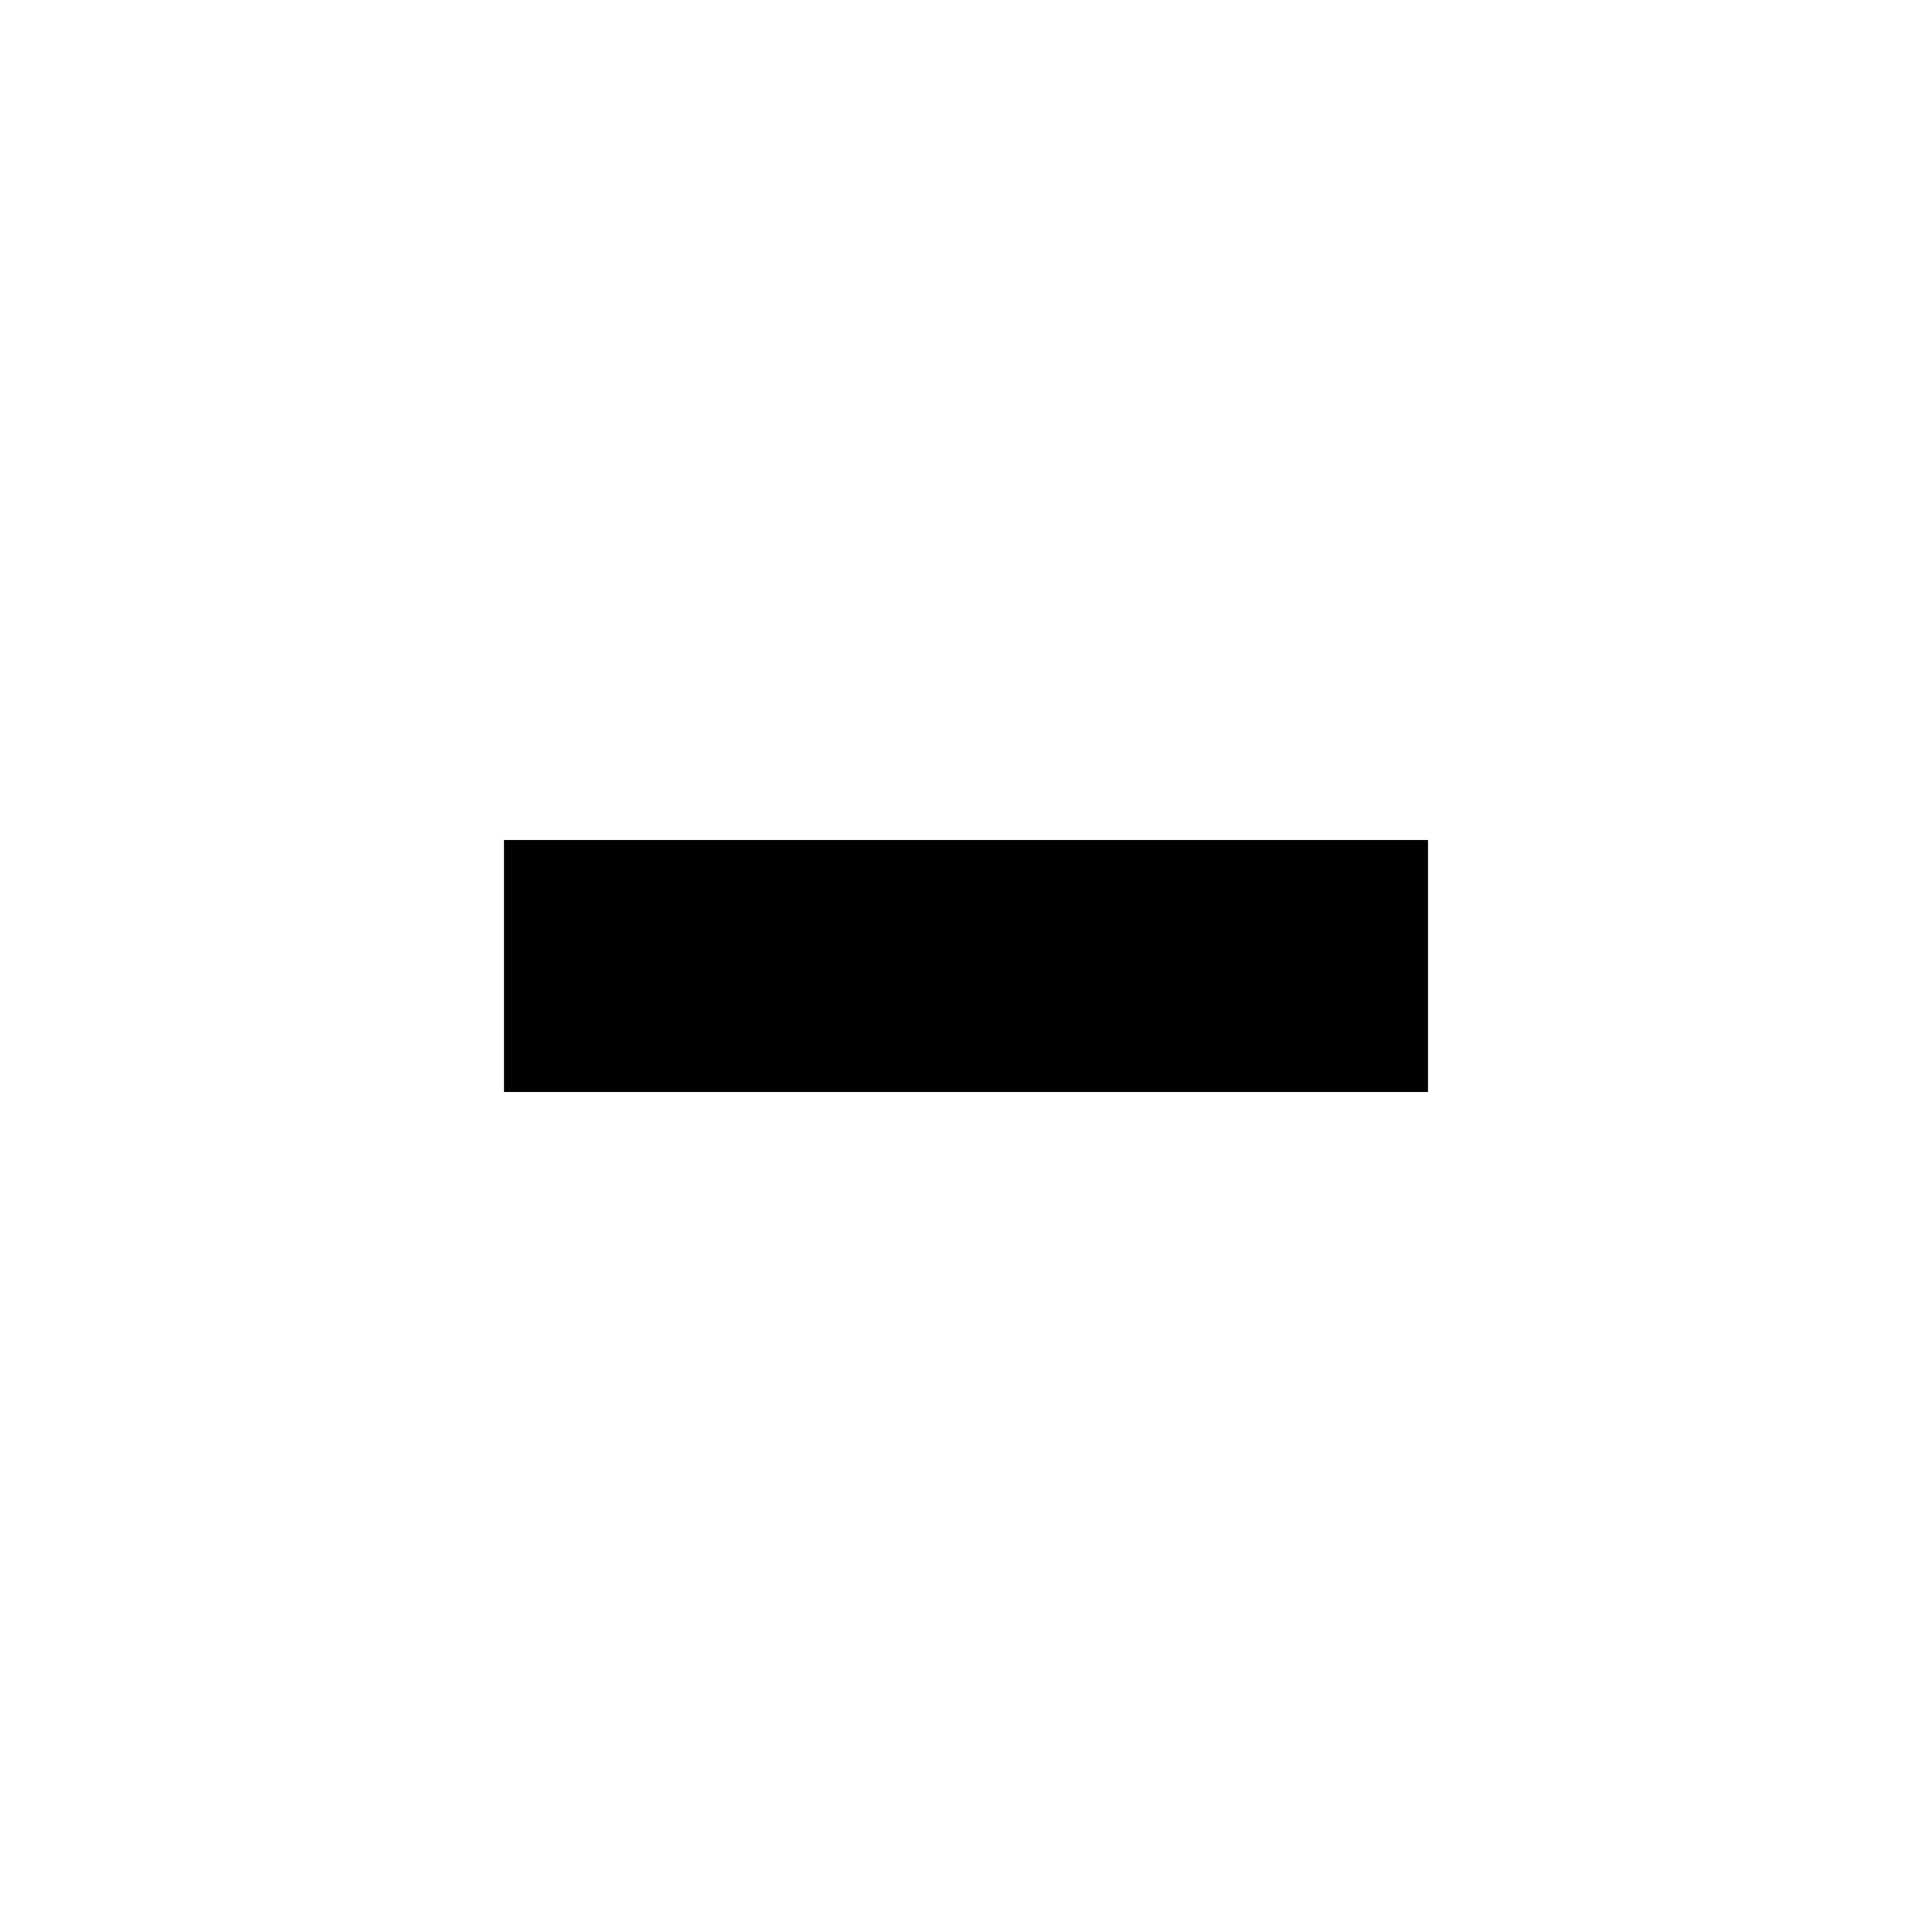
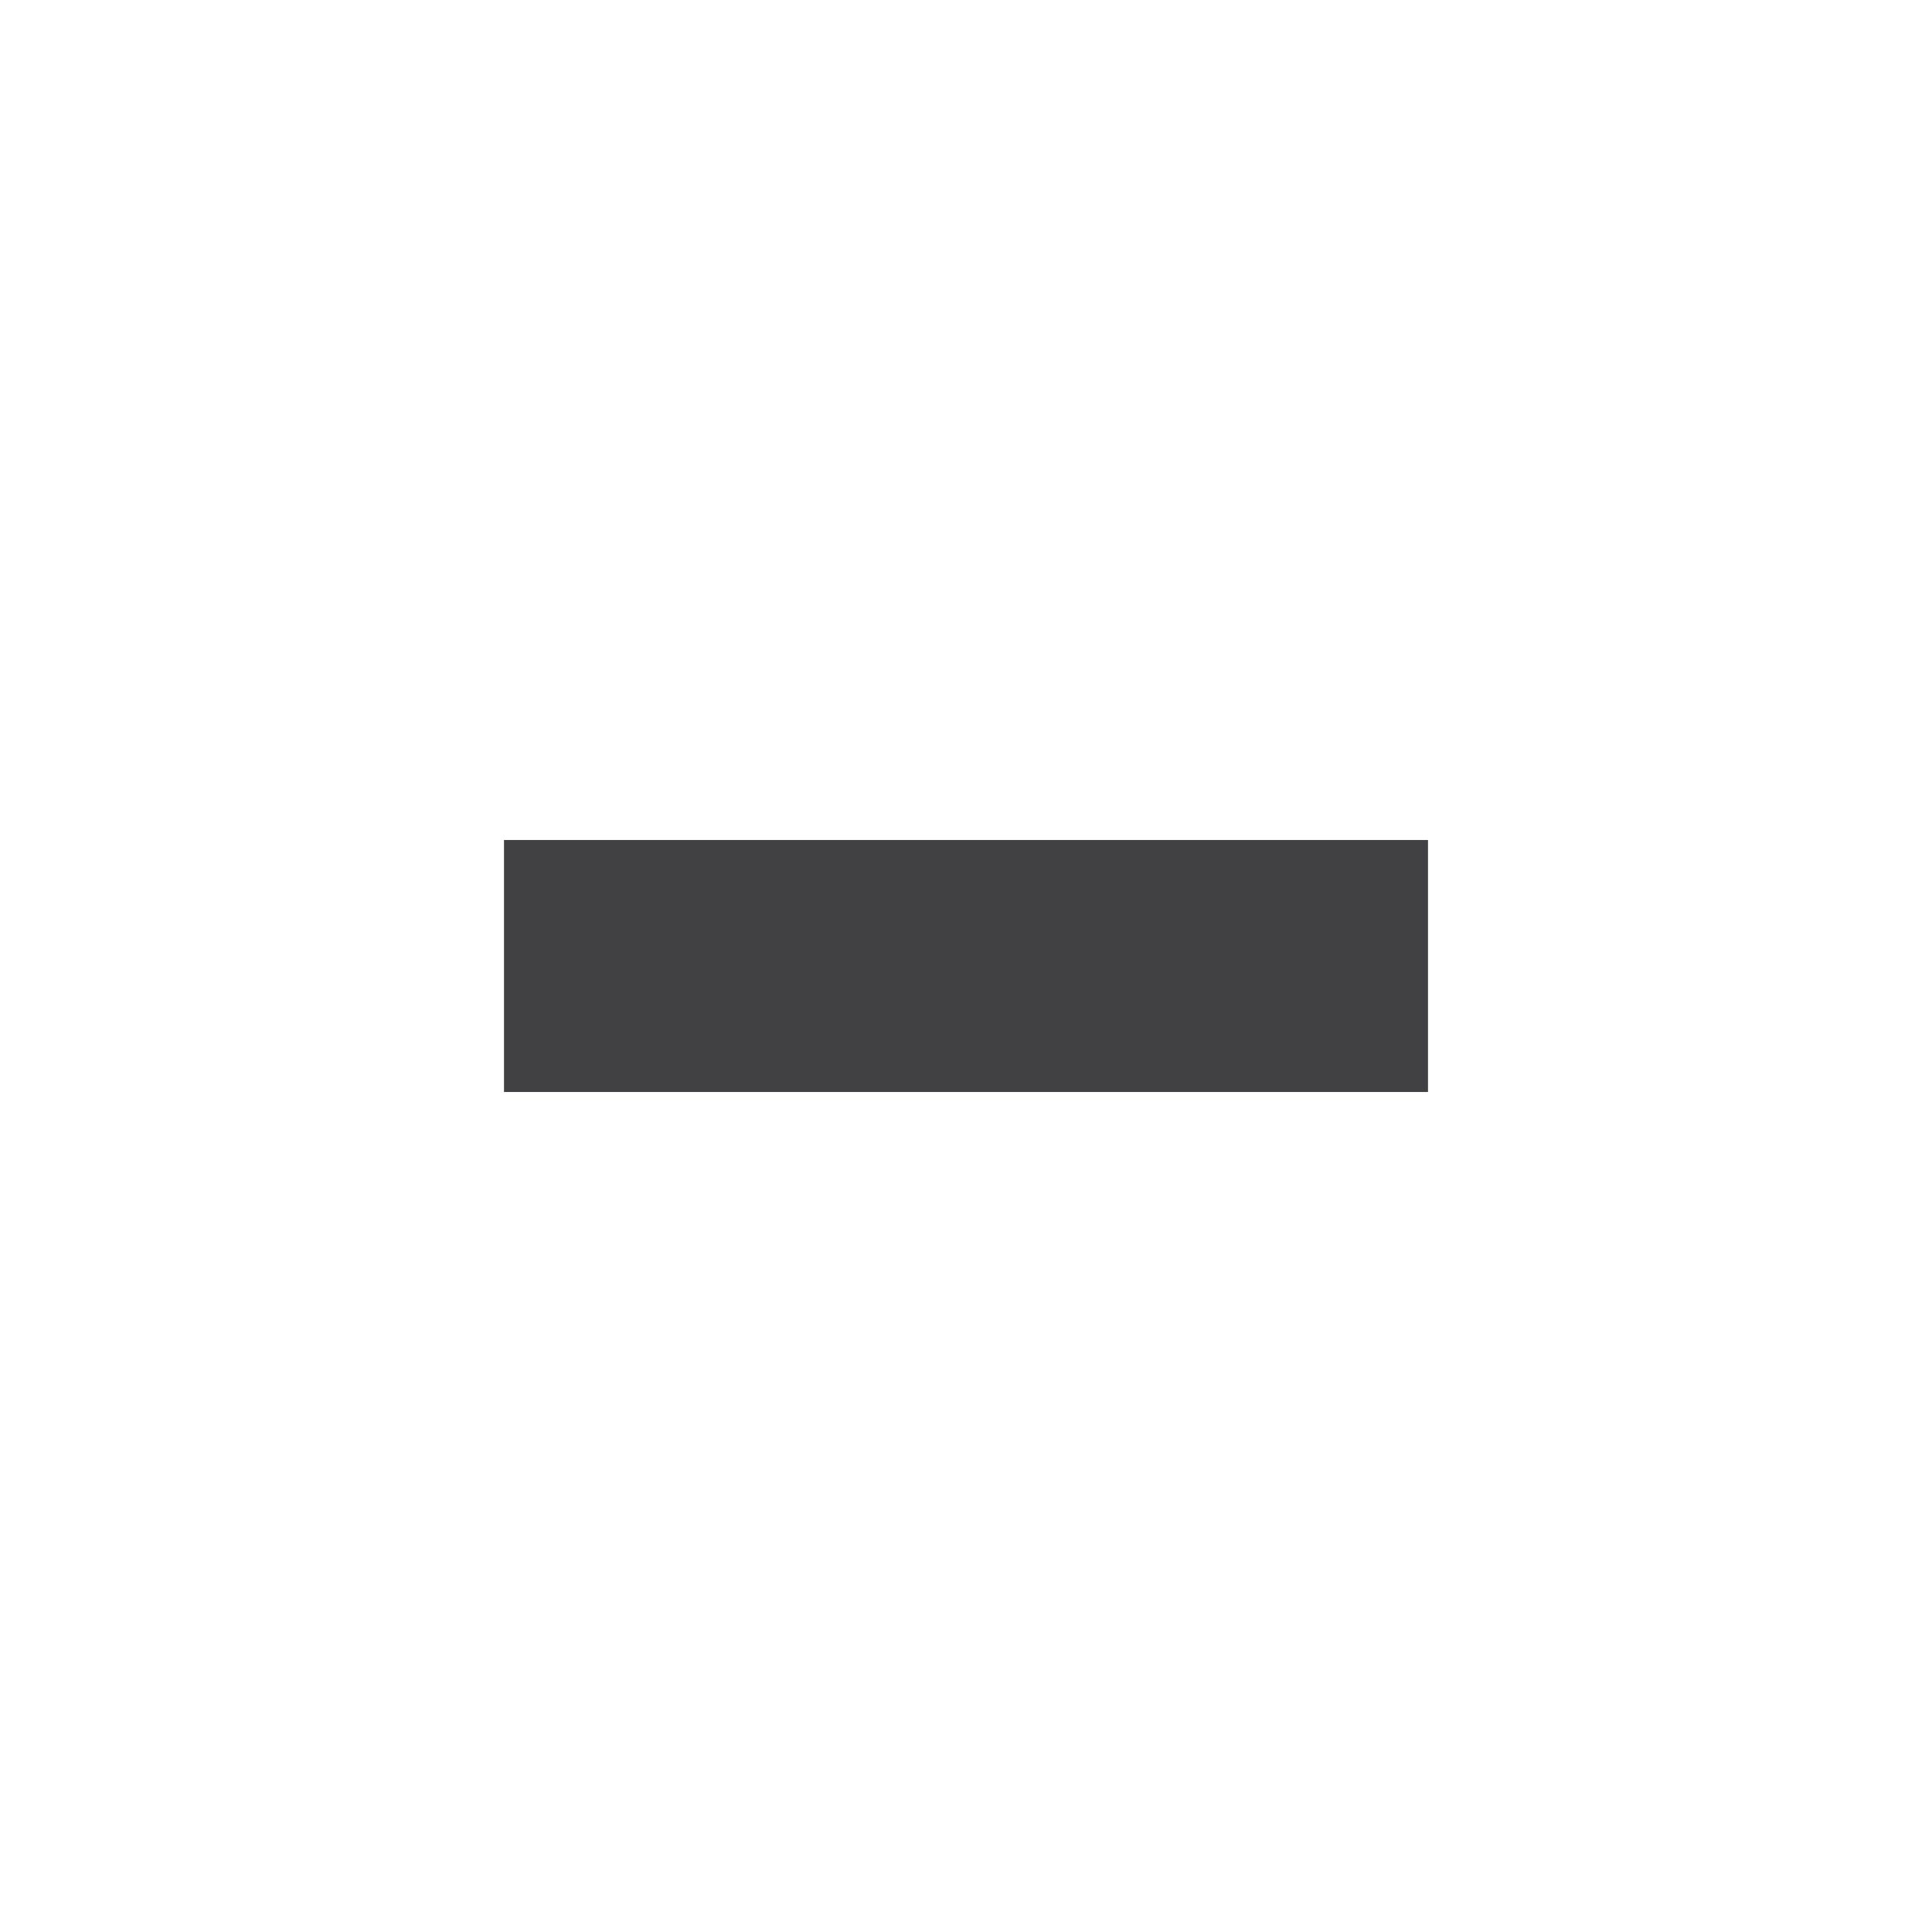
<svg xmlns="http://www.w3.org/2000/svg" version="1.1" id="Layer_1" x="0px" y="0px" width="23px" height="23px" viewBox="0 0 23 23" enable-background="new 0 0 23 23" xml:space="preserve">
-   <rect x="6" y="10" fill="#010101" width="11" height="3" />
+   <rect x="6" y="10" fill="#414042" width="11" height="3" />
</svg>
